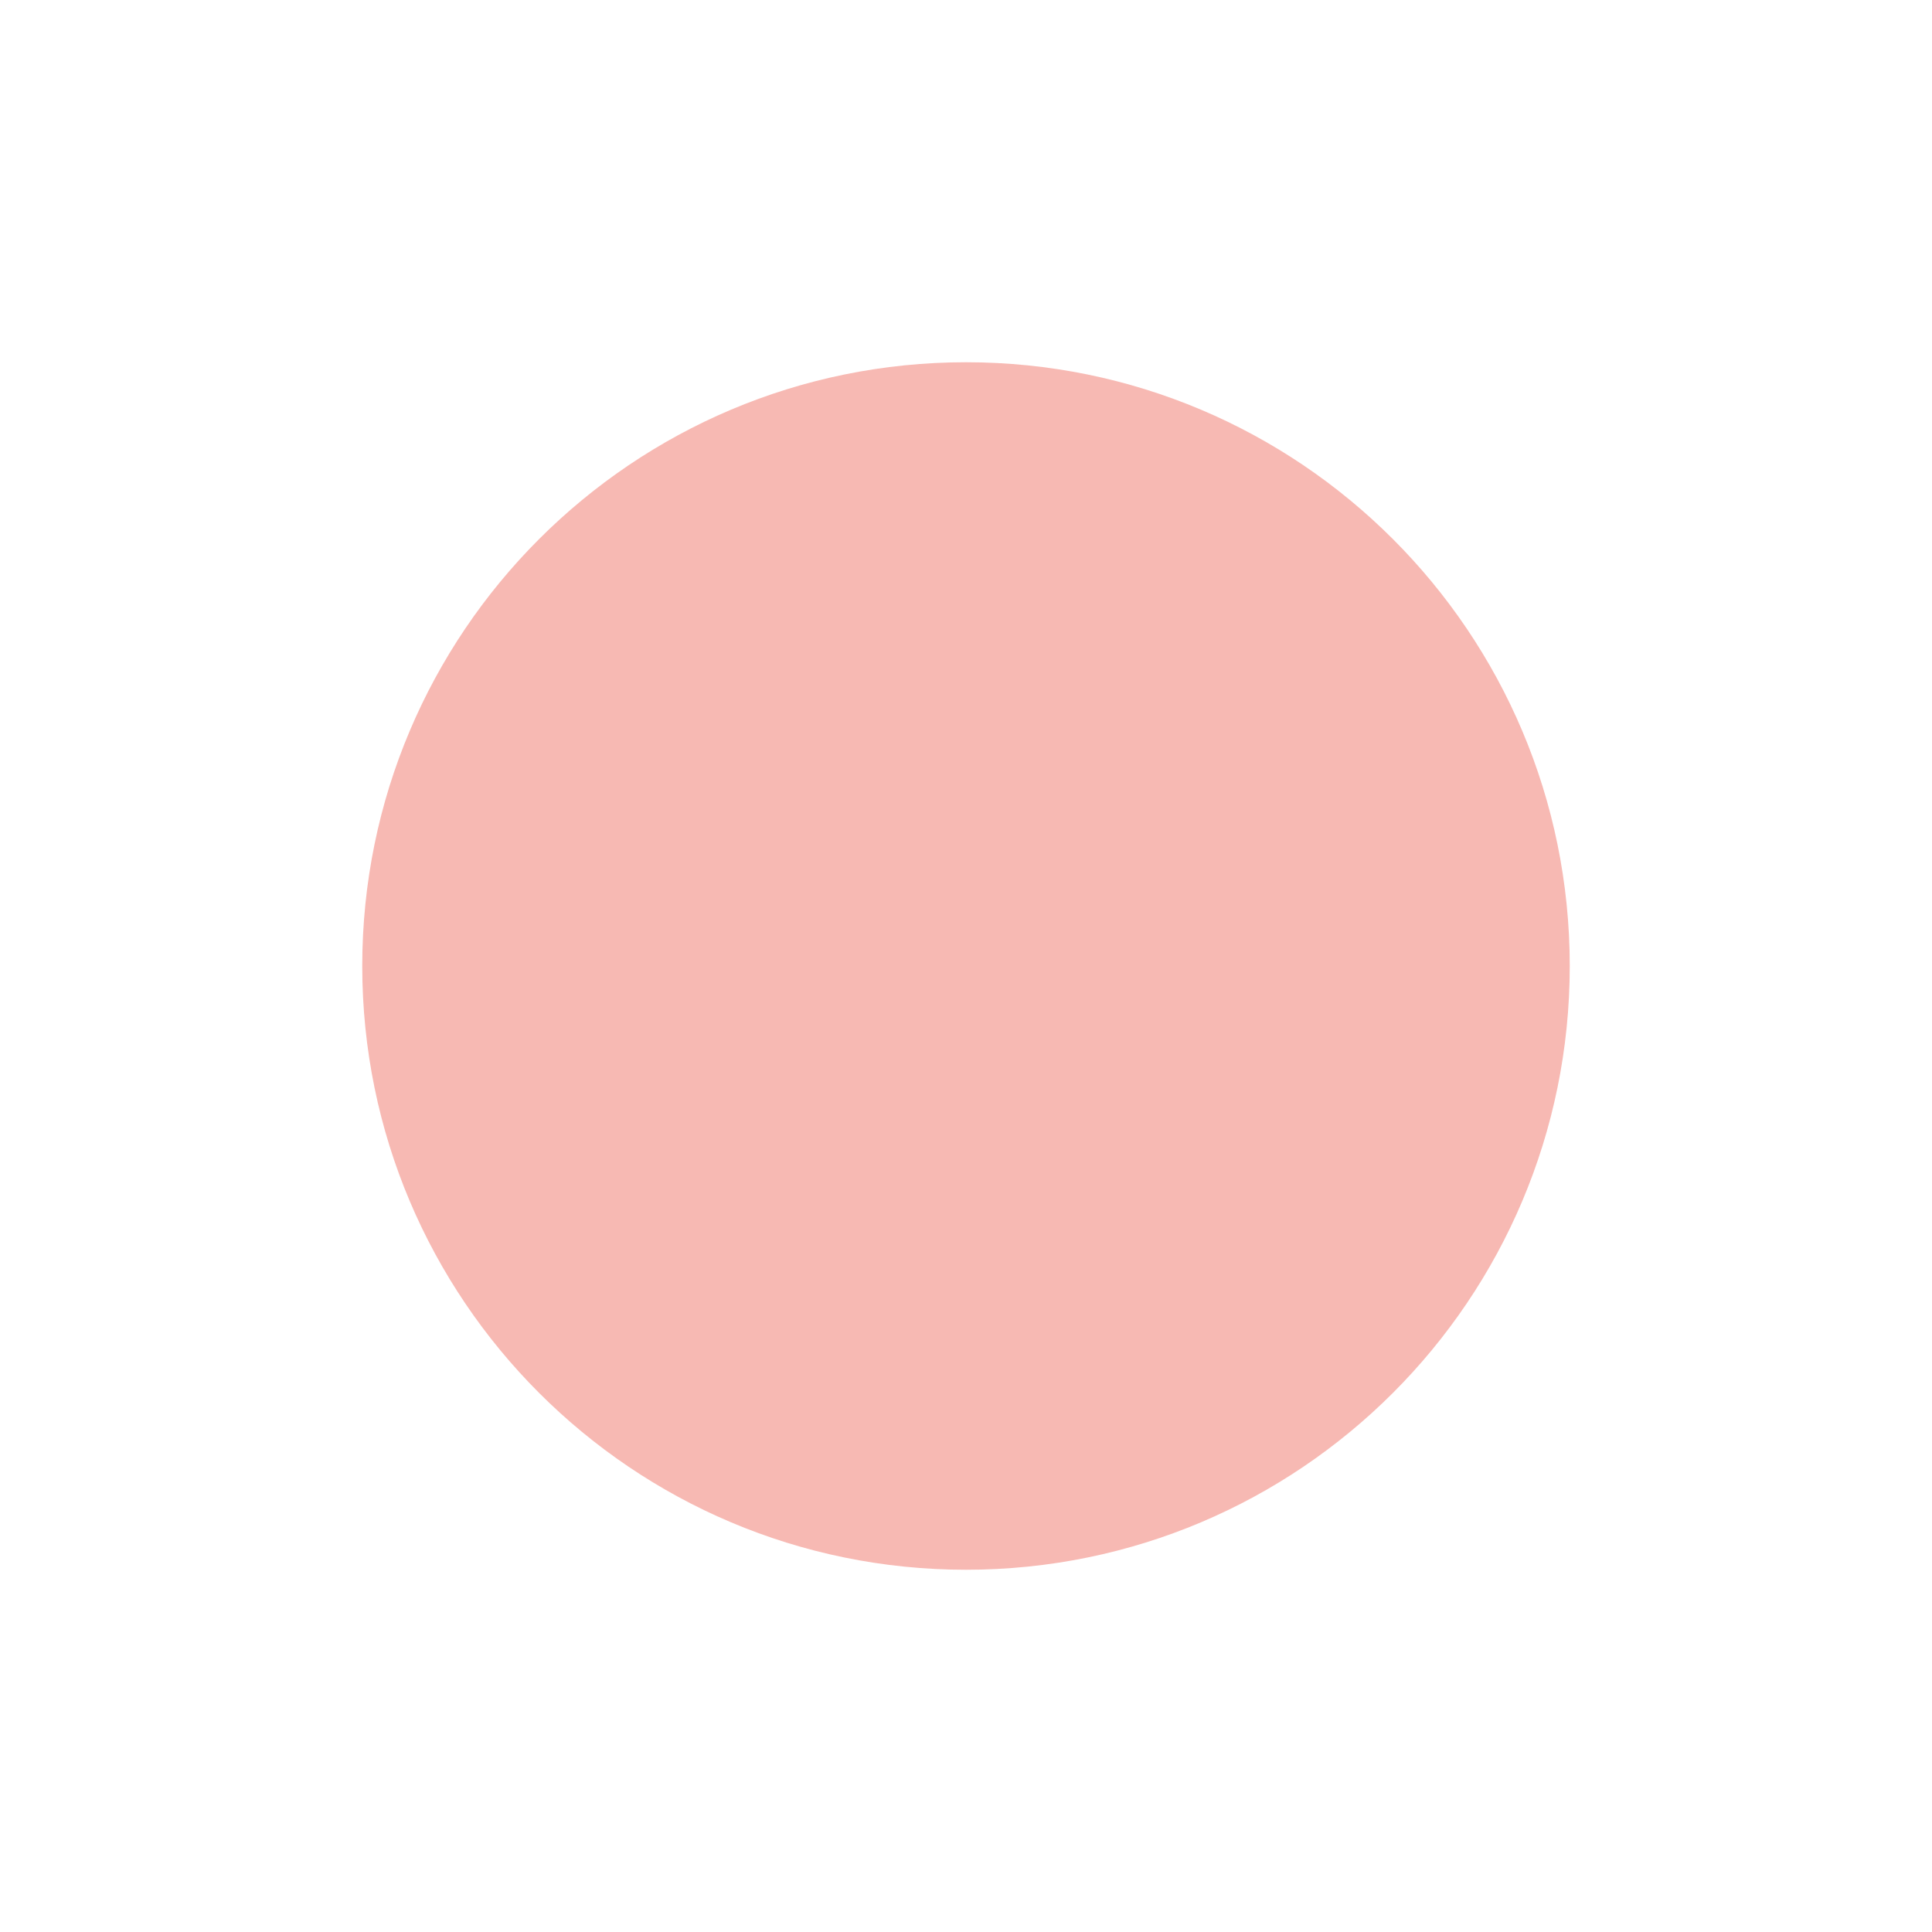
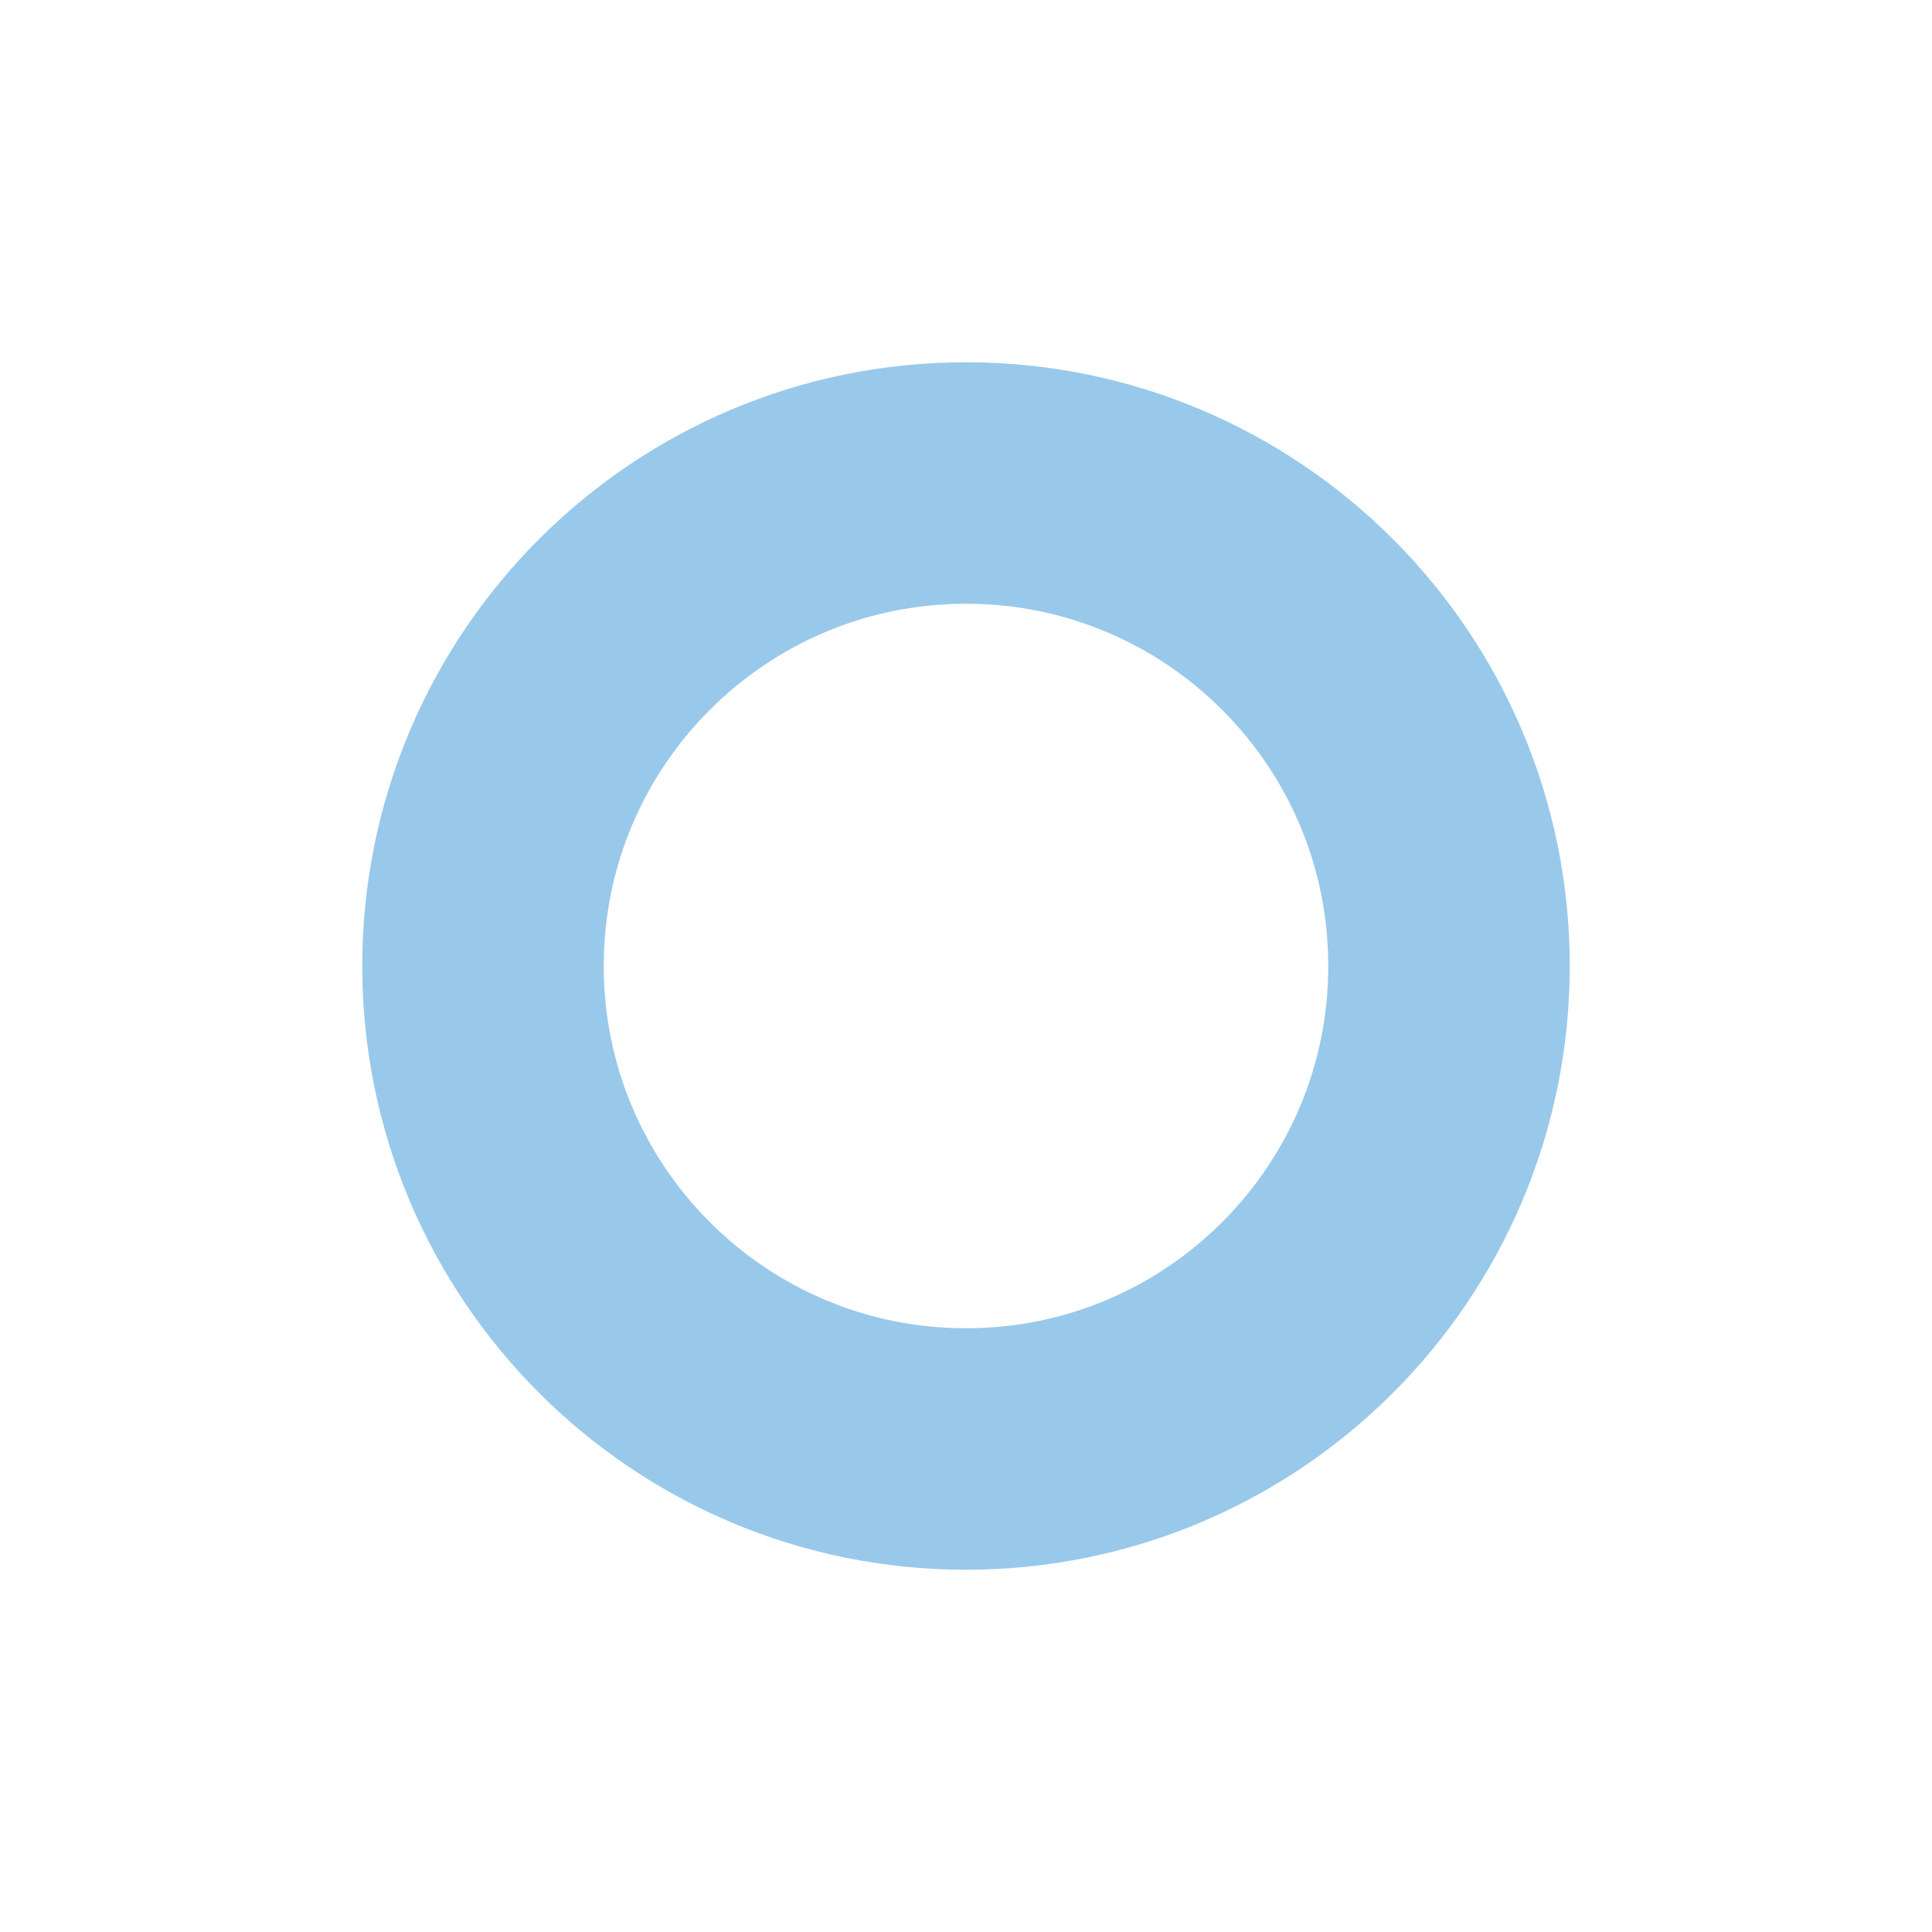
<svg xmlns="http://www.w3.org/2000/svg" width="16" height="16" viewBox="0 0 16 16">
  <g fill="none" fill-rule="evenodd">
-     <g fill="#E51400" fill-opacity=".3">
-       <circle cx="8" cy="8" r="5" />
+     <g stroke="#007ACC" stroke-width="2" stroke-opacity=".4">
+       <circle cx="8" cy="8" r="4" />
    </g>
  </g>
</svg>
